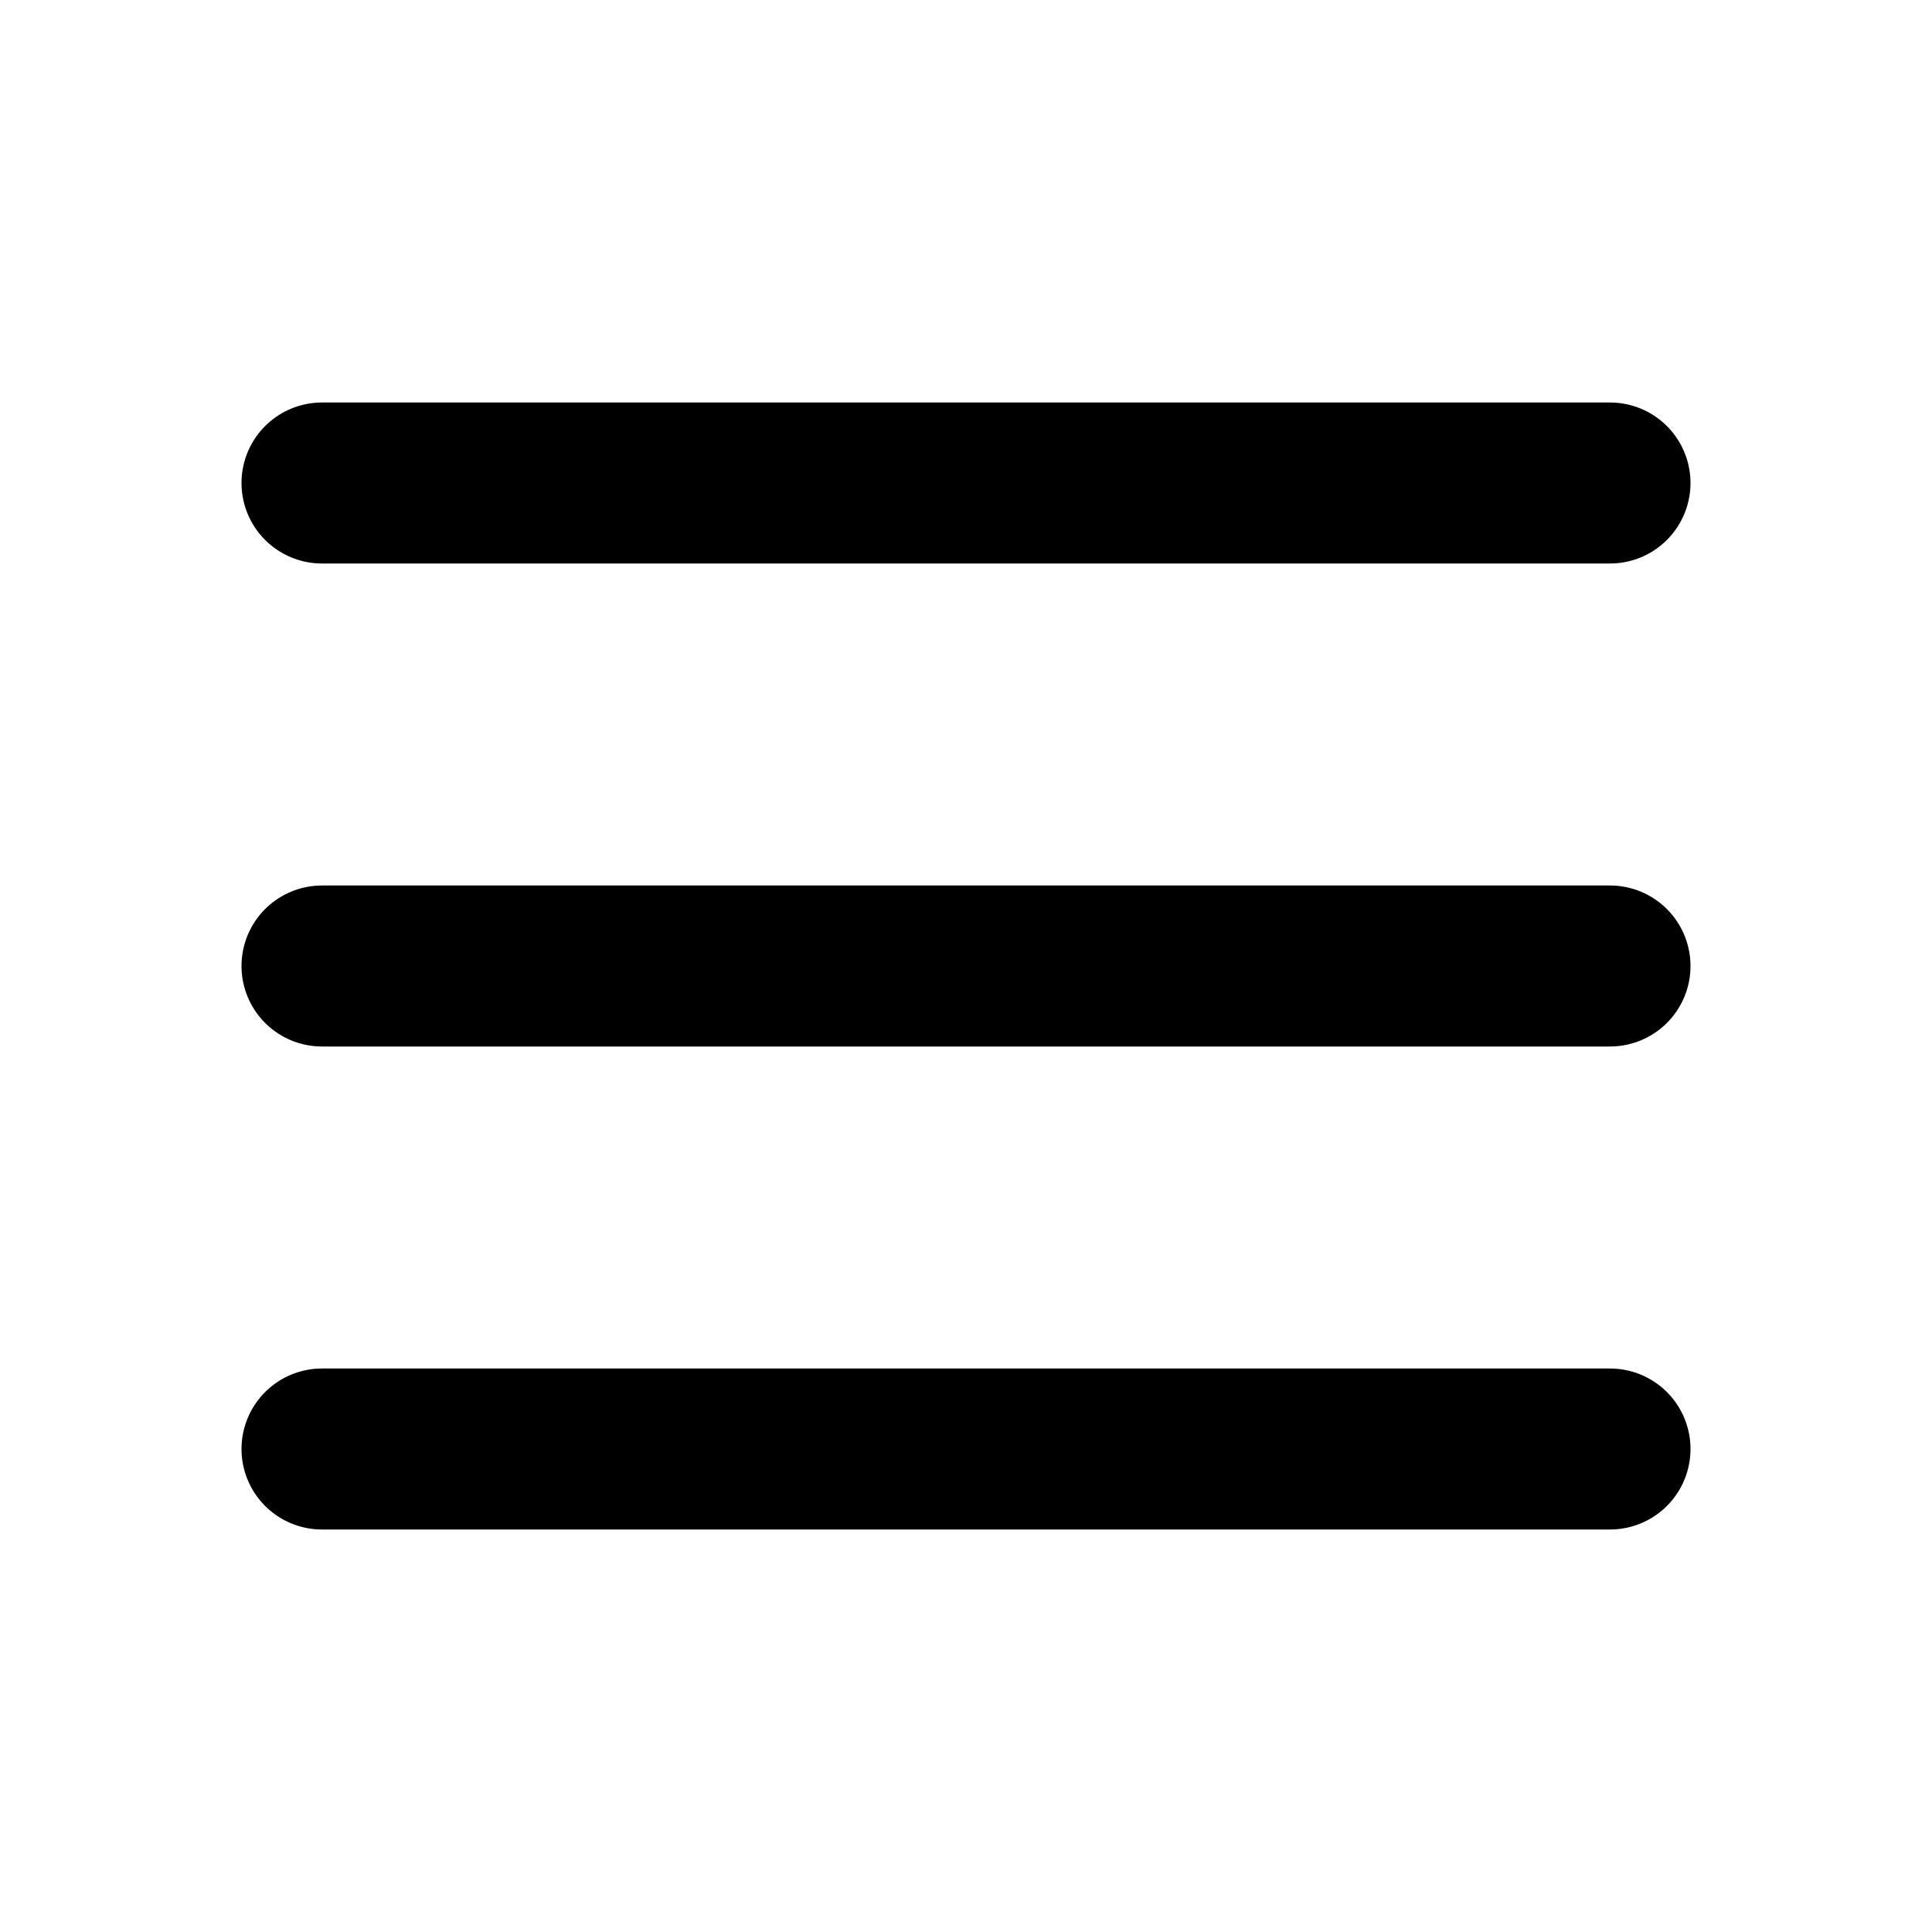
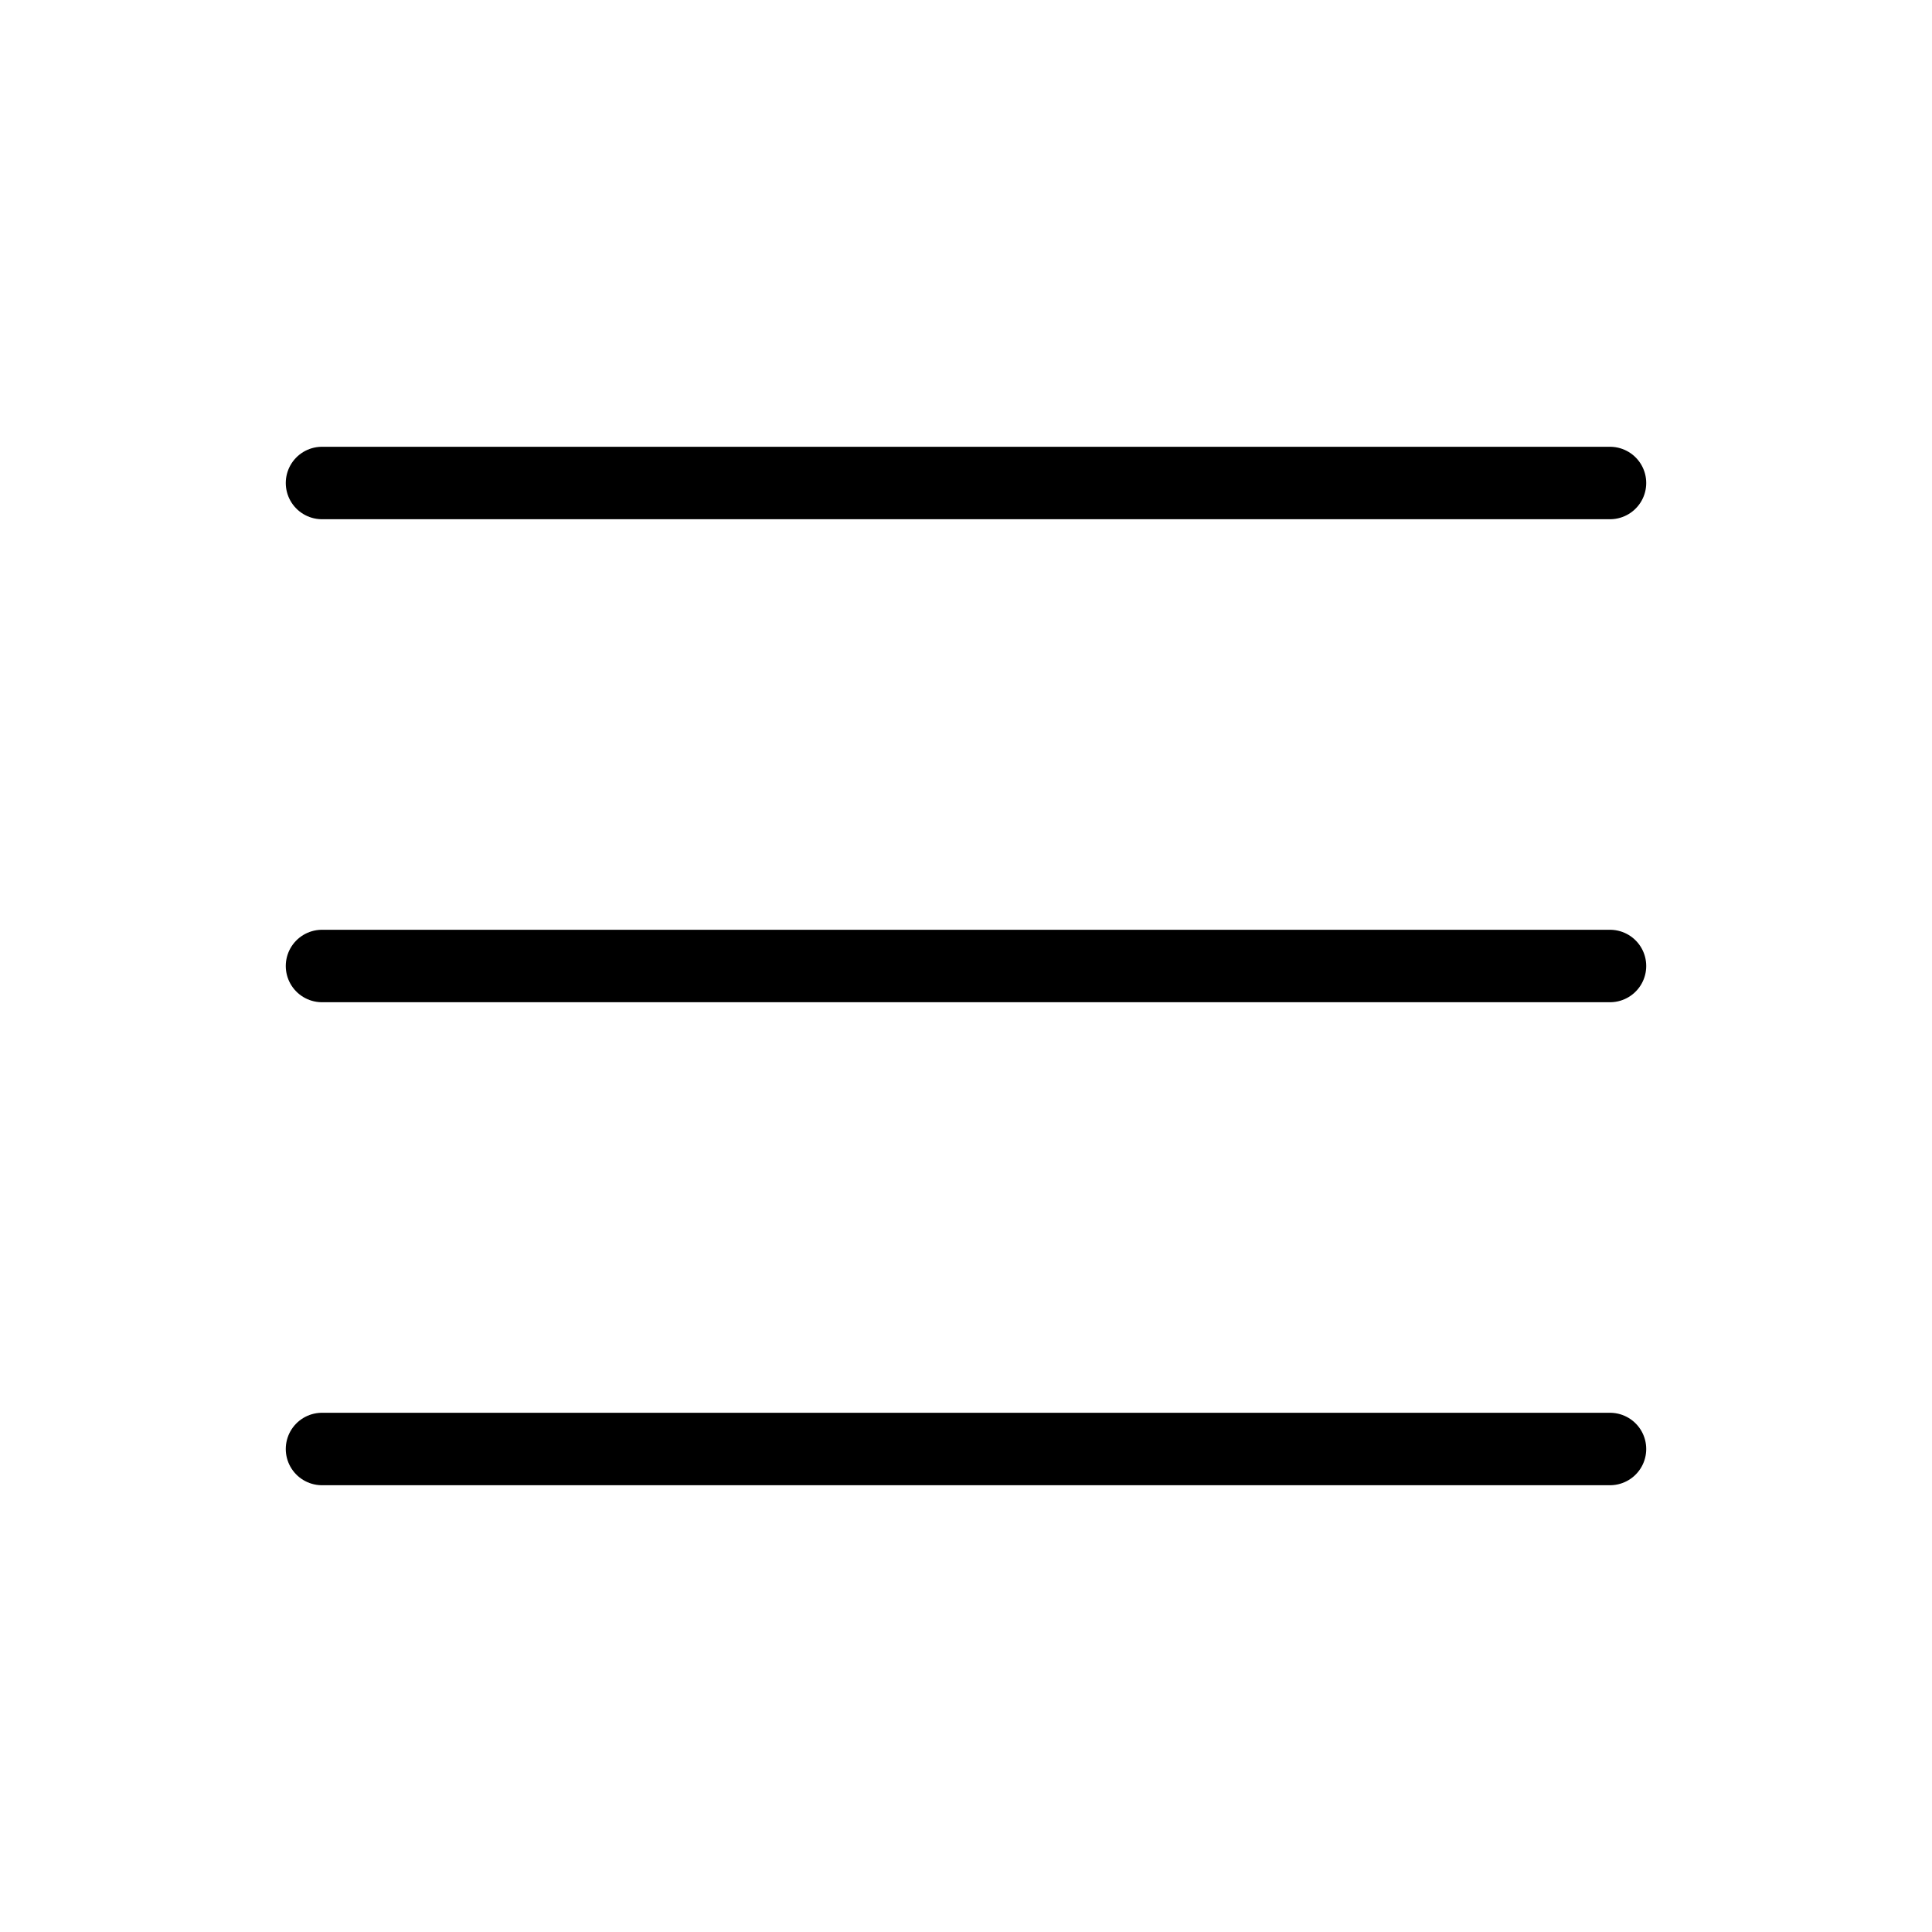
<svg xmlns="http://www.w3.org/2000/svg" fill="none" viewBox="0 0 24 24" stroke="currentColor">
-   <path stroke-linecap="round" stroke-linejoin="round" stroke-width="2" d="M4 6h16M4 12h16M4 18h16" />
+   <path stroke-linecap="round" stroke-linejoin="round" stroke-width="0.9" d="M4 6h16M4 12h16M4 18h16" />
</svg>
